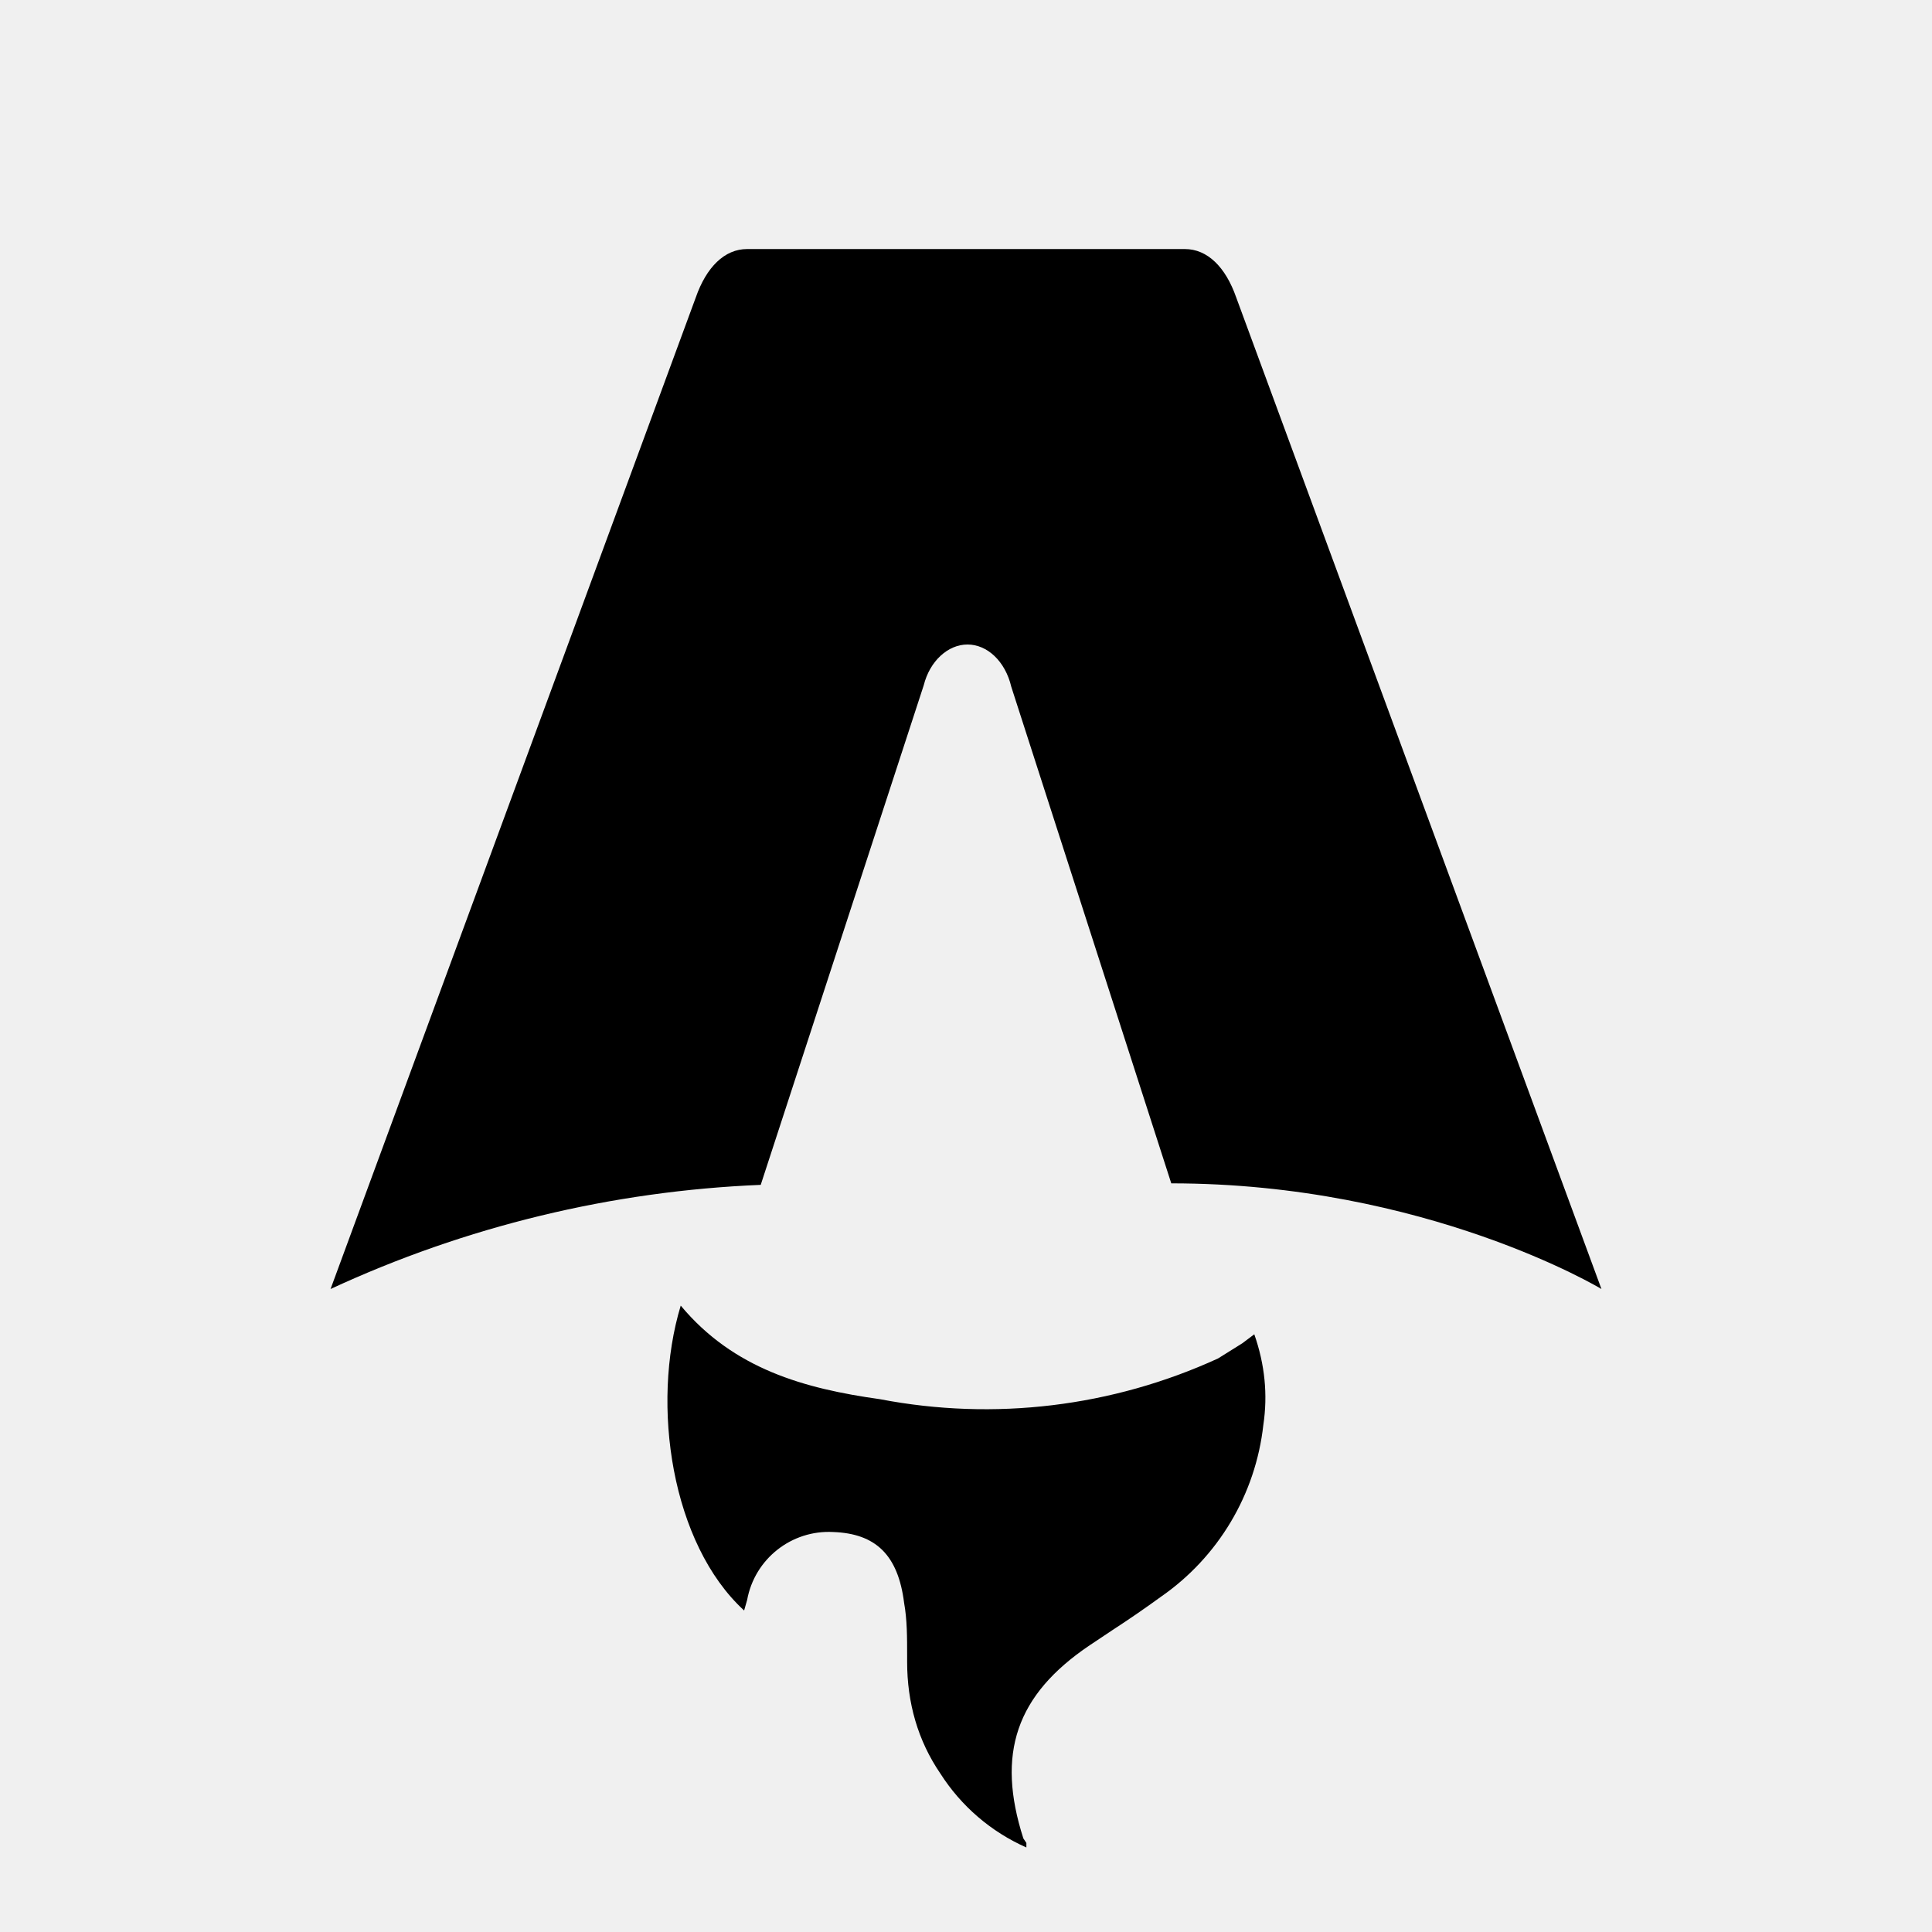
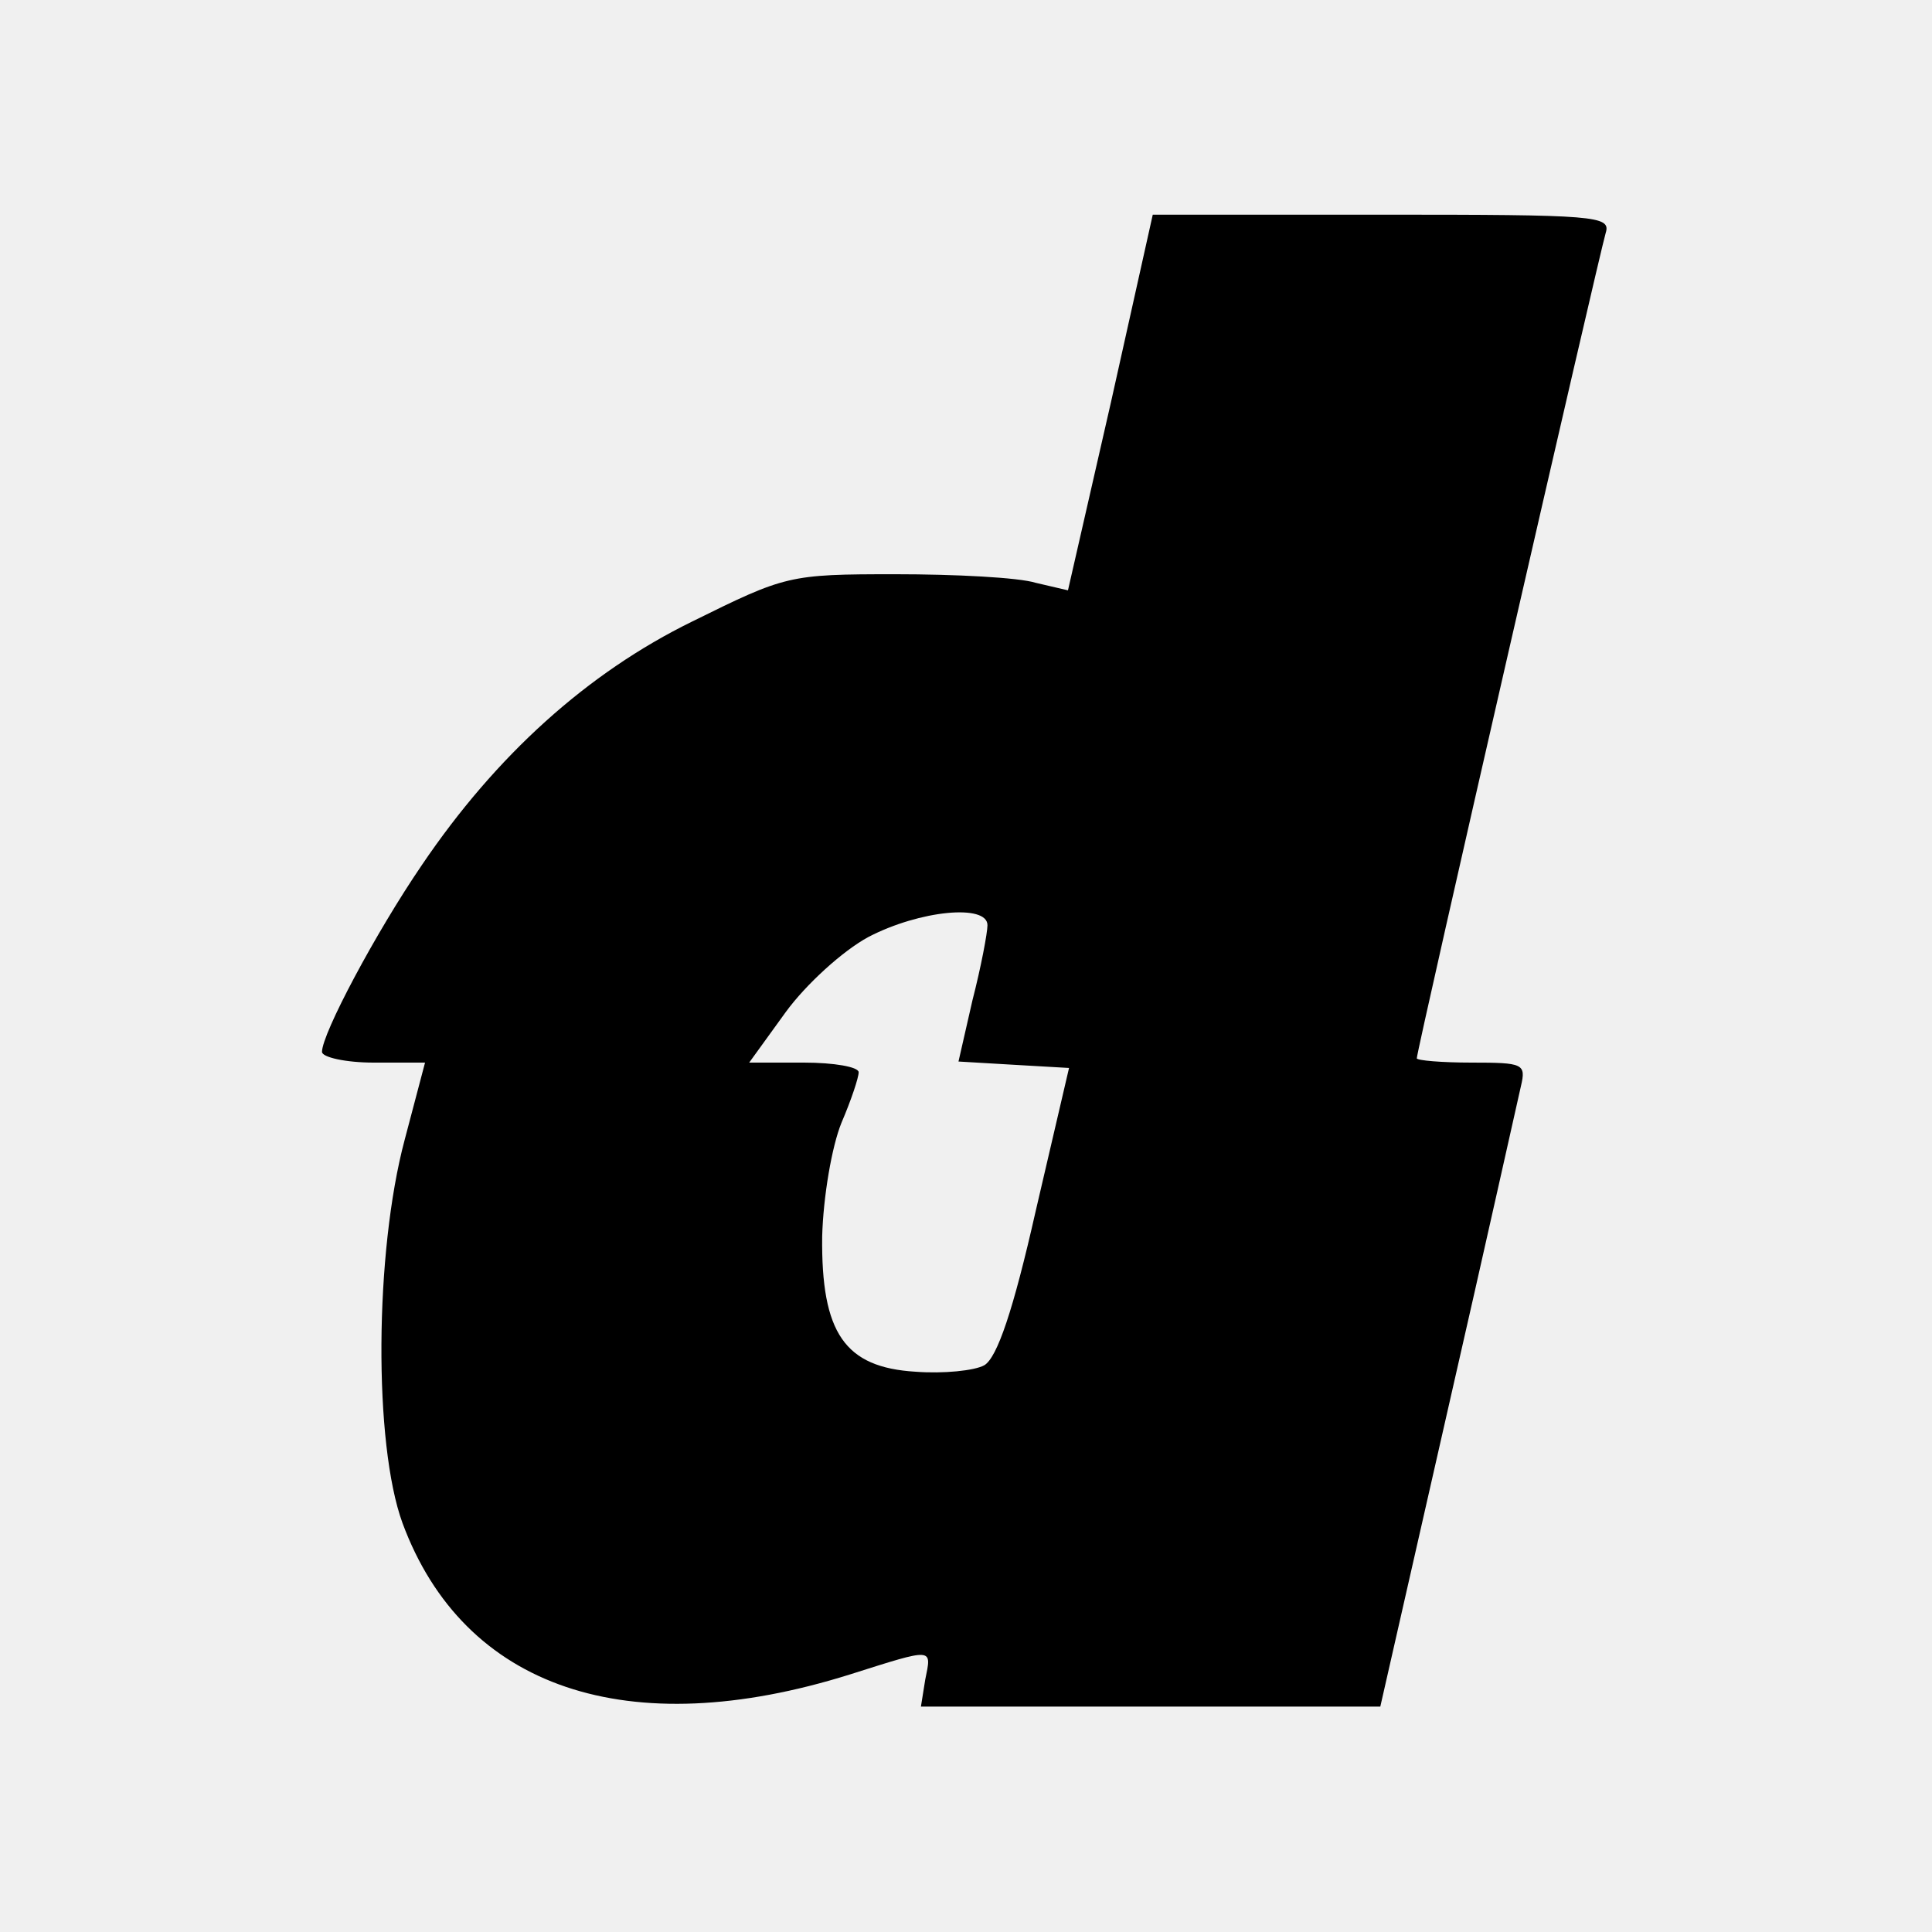
- <svg xmlns="http://www.w3.org/2000/svg" fill="none" viewBox="0 0 128 128">
-   <path d="M50.4 78.5a75.1 75.1 0 0 0-28.5 6.9l24.2-65.7c.7-2 1.9-3.2 3.4-3.2h29c1.5 0 2.7 1.2 3.4 3.2l24.2 65.7s-11.6-7-28.5-7L67 45.5c-.4-1.7-1.6-2.8-2.9-2.8-1.3 0-2.5 1.1-2.9 2.7L50.4 78.5Zm-1.1 28.2Zm-4.2-20.2c-2 6.6-.6 15.8 4.2 20.2a17.5 17.5 0 0 1 .2-.7 5.5 5.5 0 0 1 5.7-4.5c2.8.1 4.3 1.5 4.7 4.7.2 1.1.2 2.3.2 3.5v.4c0 2.7.7 5.2 2.2 7.4a13 13 0 0 0 5.7 4.9v-.3l-.2-.3c-1.8-5.6-.5-9.5 4.4-12.8l1.5-1a73 73 0 0 0 3.2-2.2 16 16 0 0 0 6.8-11.4c.3-2 .1-4-.6-6l-.8.6-1.6 1a37 37 0 0 1-22.4 2.7c-5-.7-9.7-2-13.2-6.2Z" />
-   <style>
-         path { fill: #000; }
-         @media (prefers-color-scheme: dark) {
-             path { fill: #FFF; }
-         }
-     </style>
+ <svg xmlns="http://www.w3.org/2000/svg" version="1.0" width="180pt" height="180pt" viewBox="0 0 180 180" preserveAspectRatio="xMidYMid meet">
+   <g transform="translate(0,180) scale(0.1,-0.1)" fill="#000000" stroke="none">
+     <path d="M1035 1425 l-40 -175 -30 7 c-16 5 -75 8 -131 8 -99 0 -102 -1 -189 -44 -98 -48 -183 -125 -252 -227 -43 -63 -93 -157 -93 -174 0 -5 22 -10 48 -10 l48 0 -19 -72 c-28 -105 -29 -283 -2 -357 57 -154 210 -206 417 -141 79 25 76 25 70 -5 l-4 -25 214 0 214 0 63 277 c35 153 65 288 68 301 5 21 2 22 -46 22 -28 0 -51 2 -51 4 0 8 170 749 176 769 5 16 -9 17 -208 17 l-214 0 -39 -175z m-115 -487 c0 -7 -6 -39 -14 -70 l-13 -57 51 -3 52 -3 -31 -133 c-21 -93 -36 -137 -48 -144 -9 -5 -38 -8 -64 -6 -66 4 -88 36 -87 126 1 37 9 84 18 106 9 21 16 42 16 47 0 5 -23 9 -51 9 l-51 0 34 47 c19 26 53 57 77 70 48 25 111 31 111 11z" />
+   </g>
</svg>
